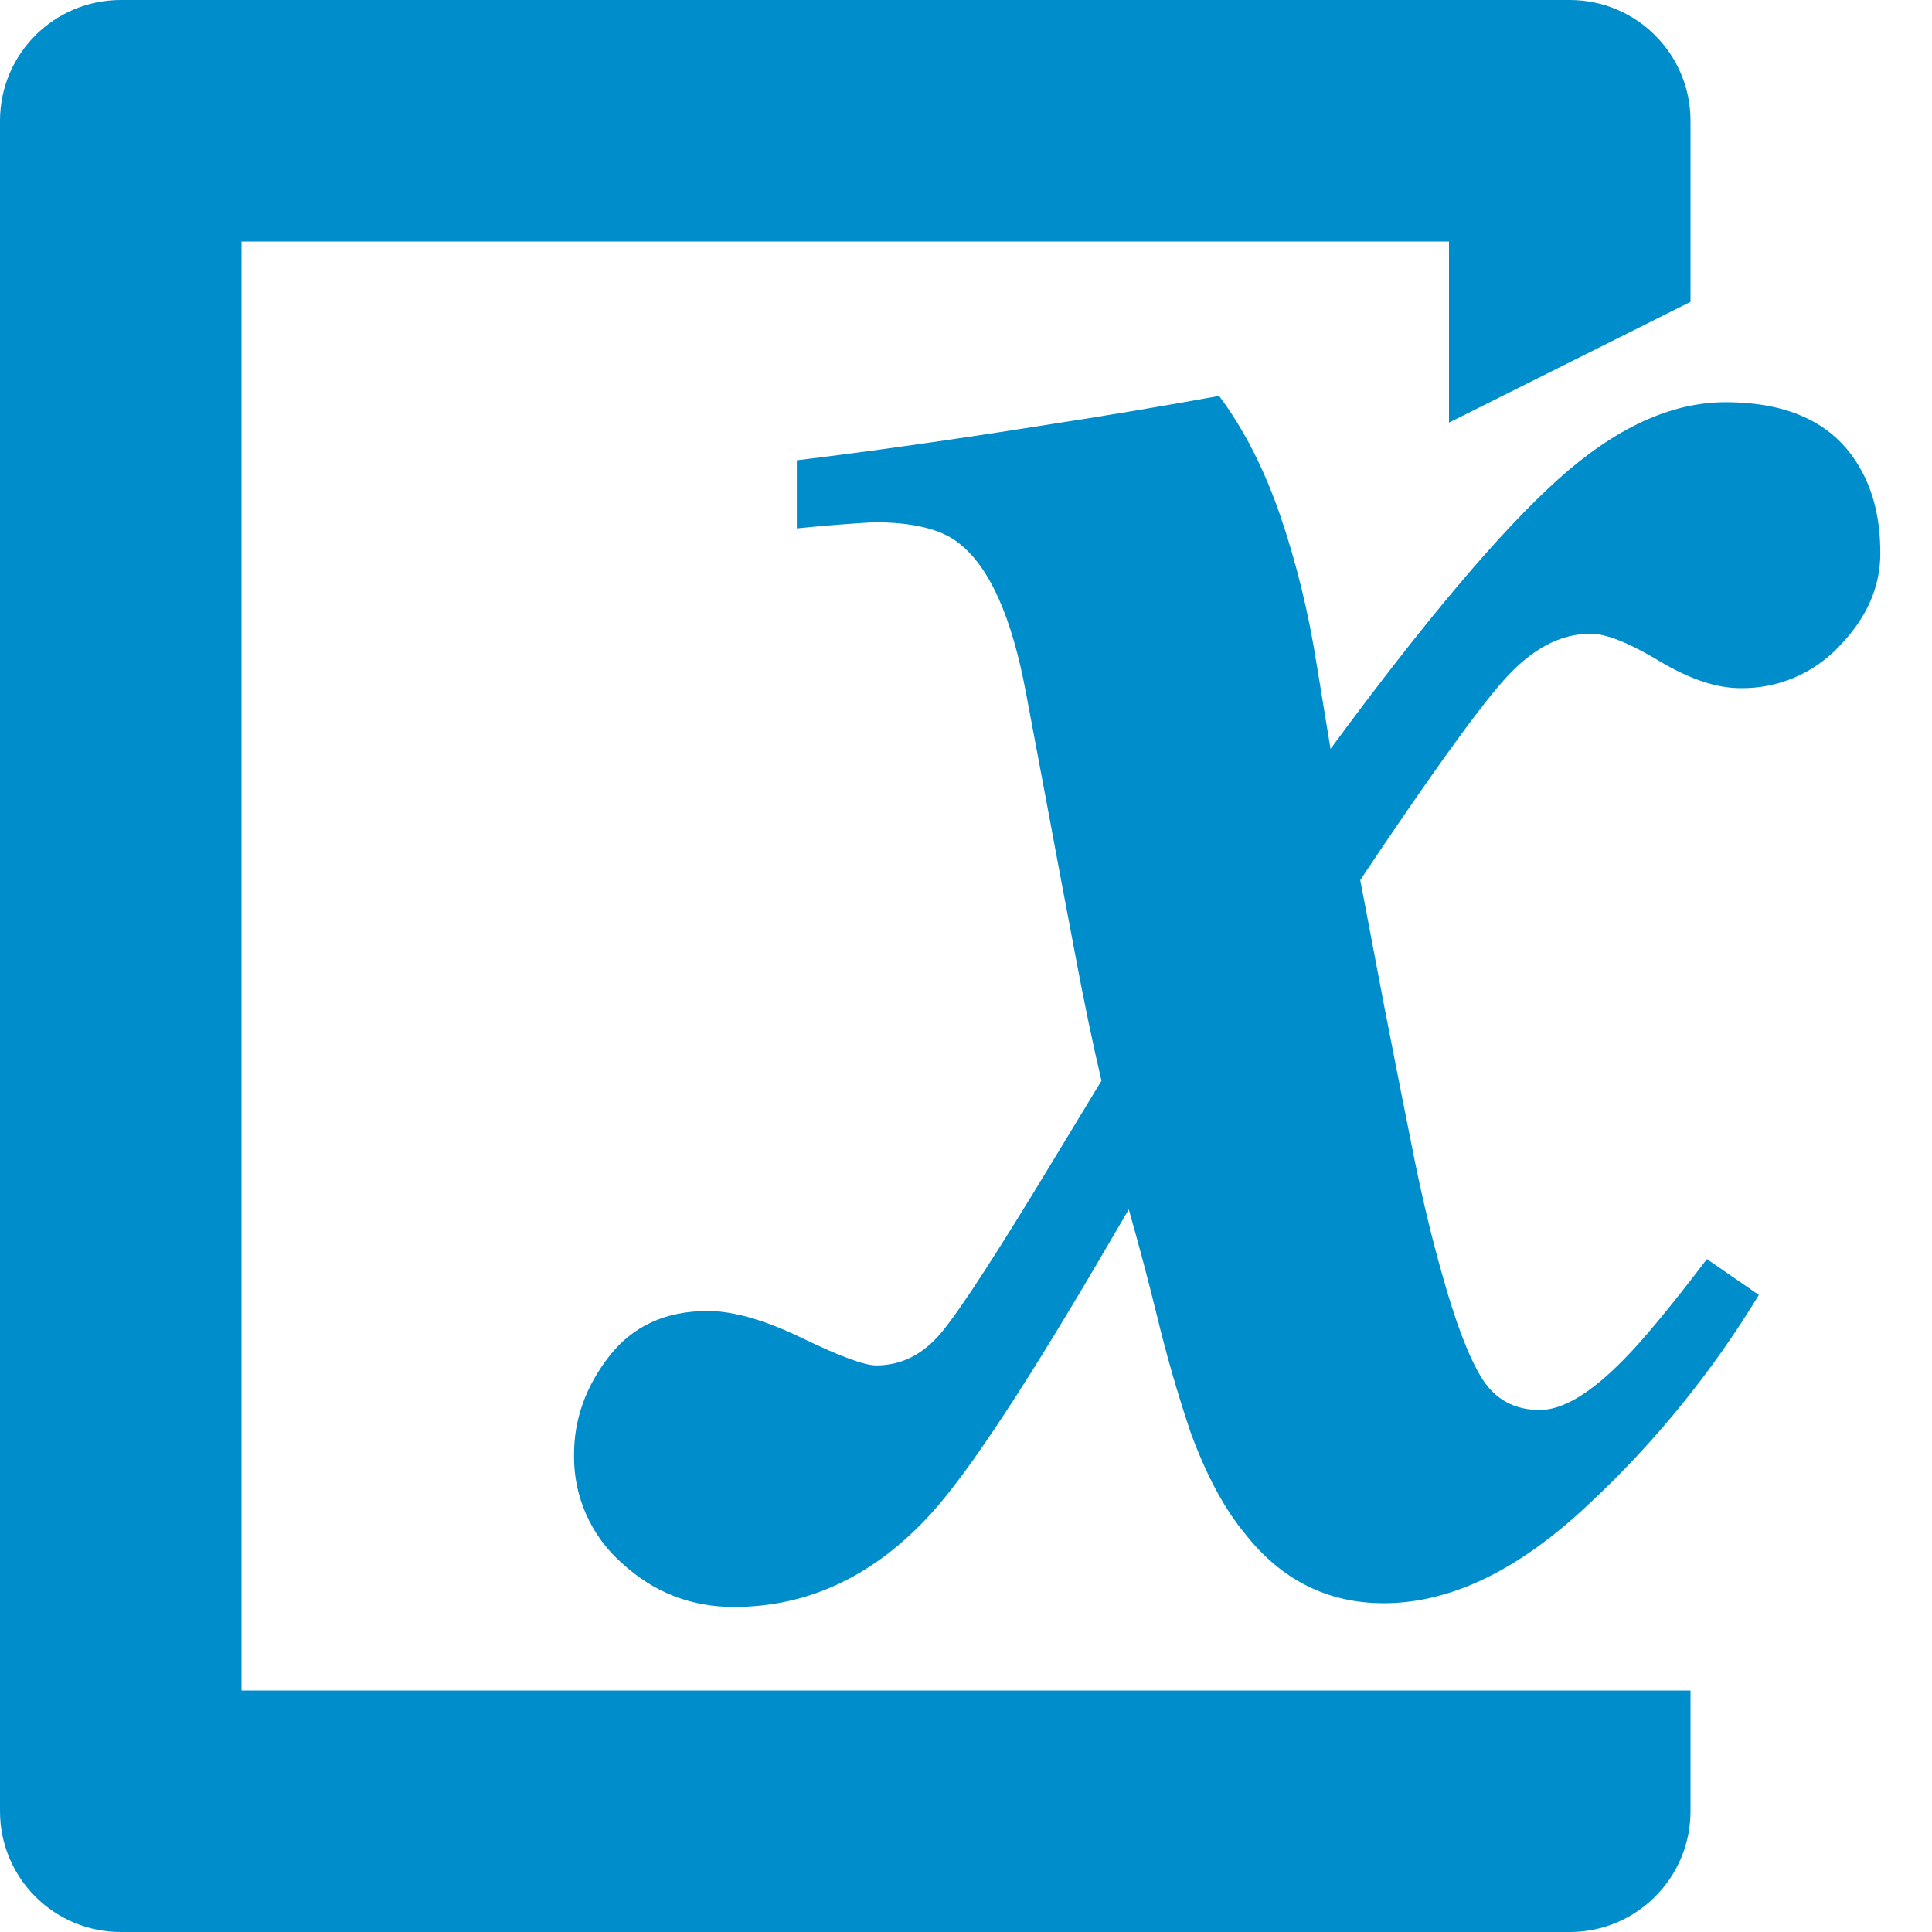
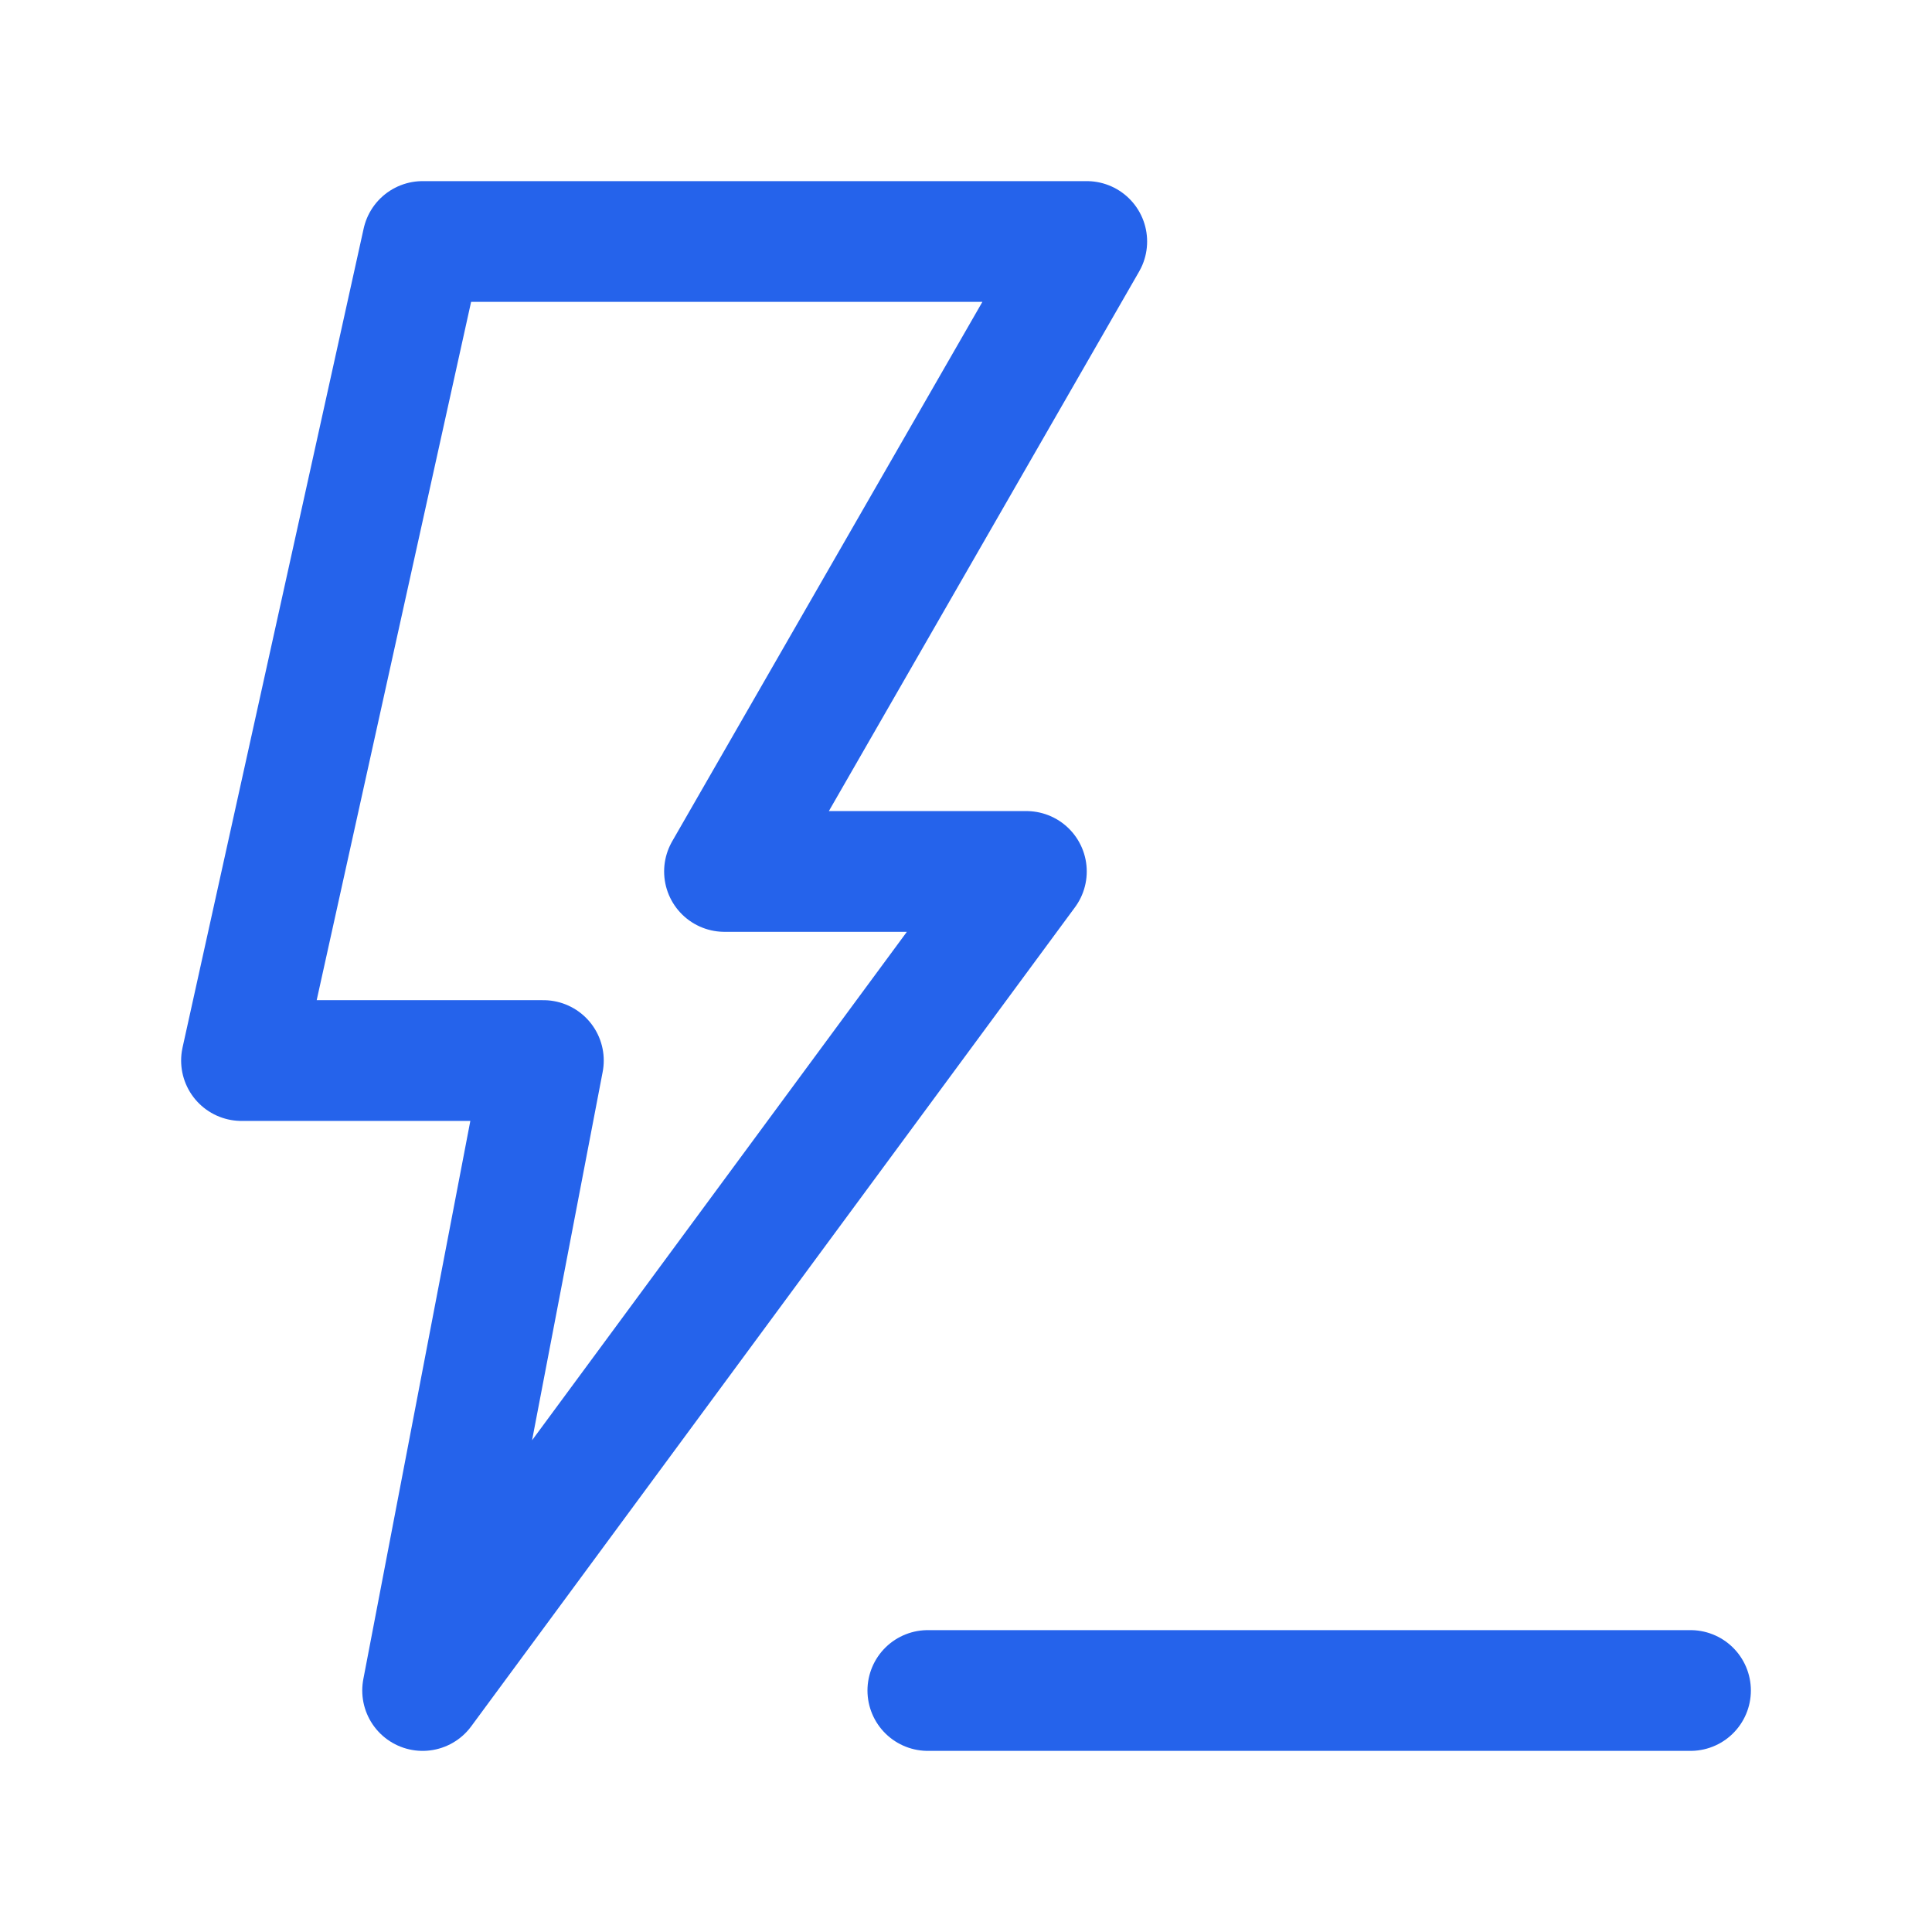
- <svg xmlns="http://www.w3.org/2000/svg" width="16" height="16" viewBox="0 0 16 16">
-   <path fill="#008DCB" fill-rule="evenodd" d="M14 2.5l-2 1V2H2v12h12v1a1 1 0 0 1-1 1H1a1 1 0 0 1-1-1V1a1 1 0 0 1 1-1h12a1 1 0 0 1 1 1v1.5zm-2.981 3.702c.78-1.06 1.407-1.803 1.882-2.23.475-.428.938-.641 1.389-.641.54 0 .913.184 1.118.553.11.192.164.424.164.698 0 .28-.113.536-.339.769a1.1 1.1 0 0 1-.82.348c-.198 0-.422-.075-.672-.225-.25-.15-.439-.226-.569-.226-.253 0-.494.13-.723.39-.229.26-.623.81-1.184 1.65l.195 1.026c.102.526.188.959.256 1.297.069.338.144.651.226.938.11.397.219.684.328.862.11.177.27.266.482.266.191 0 .424-.14.697-.42.15-.15.38-.427.687-.83l.43.297a8.113 8.113 0 0 1-1.409 1.733c-.578.546-1.143.82-1.697.82-.465 0-.848-.192-1.148-.574-.171-.205-.322-.486-.452-.841a11.32 11.32 0 0 1-.282-.98 24.82 24.82 0 0 0-.23-.866l-.144.246c-.677 1.162-1.172 1.918-1.487 2.266-.471.52-1.018.78-1.64.78-.356 0-.665-.122-.928-.364a1.172 1.172 0 0 1-.395-.898c0-.294.097-.565.292-.815.195-.25.467-.374.815-.374.212 0 .474.075.785.226.31.15.514.225.61.225.212 0 .395-.094.548-.282.154-.188.457-.654.908-1.4l.41-.676c-.068-.287-.142-.64-.22-1.056-.079-.417-.16-.845-.241-1.282l-.164-.872c-.117-.629-.301-1.042-.554-1.24-.144-.117-.38-.175-.708-.175a14.992 14.992 0 0 0-.636.051v-.564c.616-.075 1.29-.17 2.026-.287a52.738 52.738 0 0 0 1.471-.246c.205.274.374.605.508.995.133.39.234.803.302 1.24l.113.688z" />
+ <svg xmlns="http://www.w3.org/2000/svg" width="16" height="16" viewBox="0 0 16 16" fill="none">
+   <path d="M7.684 14H14" stroke="#2563EB" stroke-linecap="round" stroke-linejoin="round" />
+   <path d="M2 8.783L3.5 2H9L6 7.217H8.5L3.5 14L4.5 8.783H2Z" stroke="#2563EB" stroke-linejoin="round" />
</svg>
